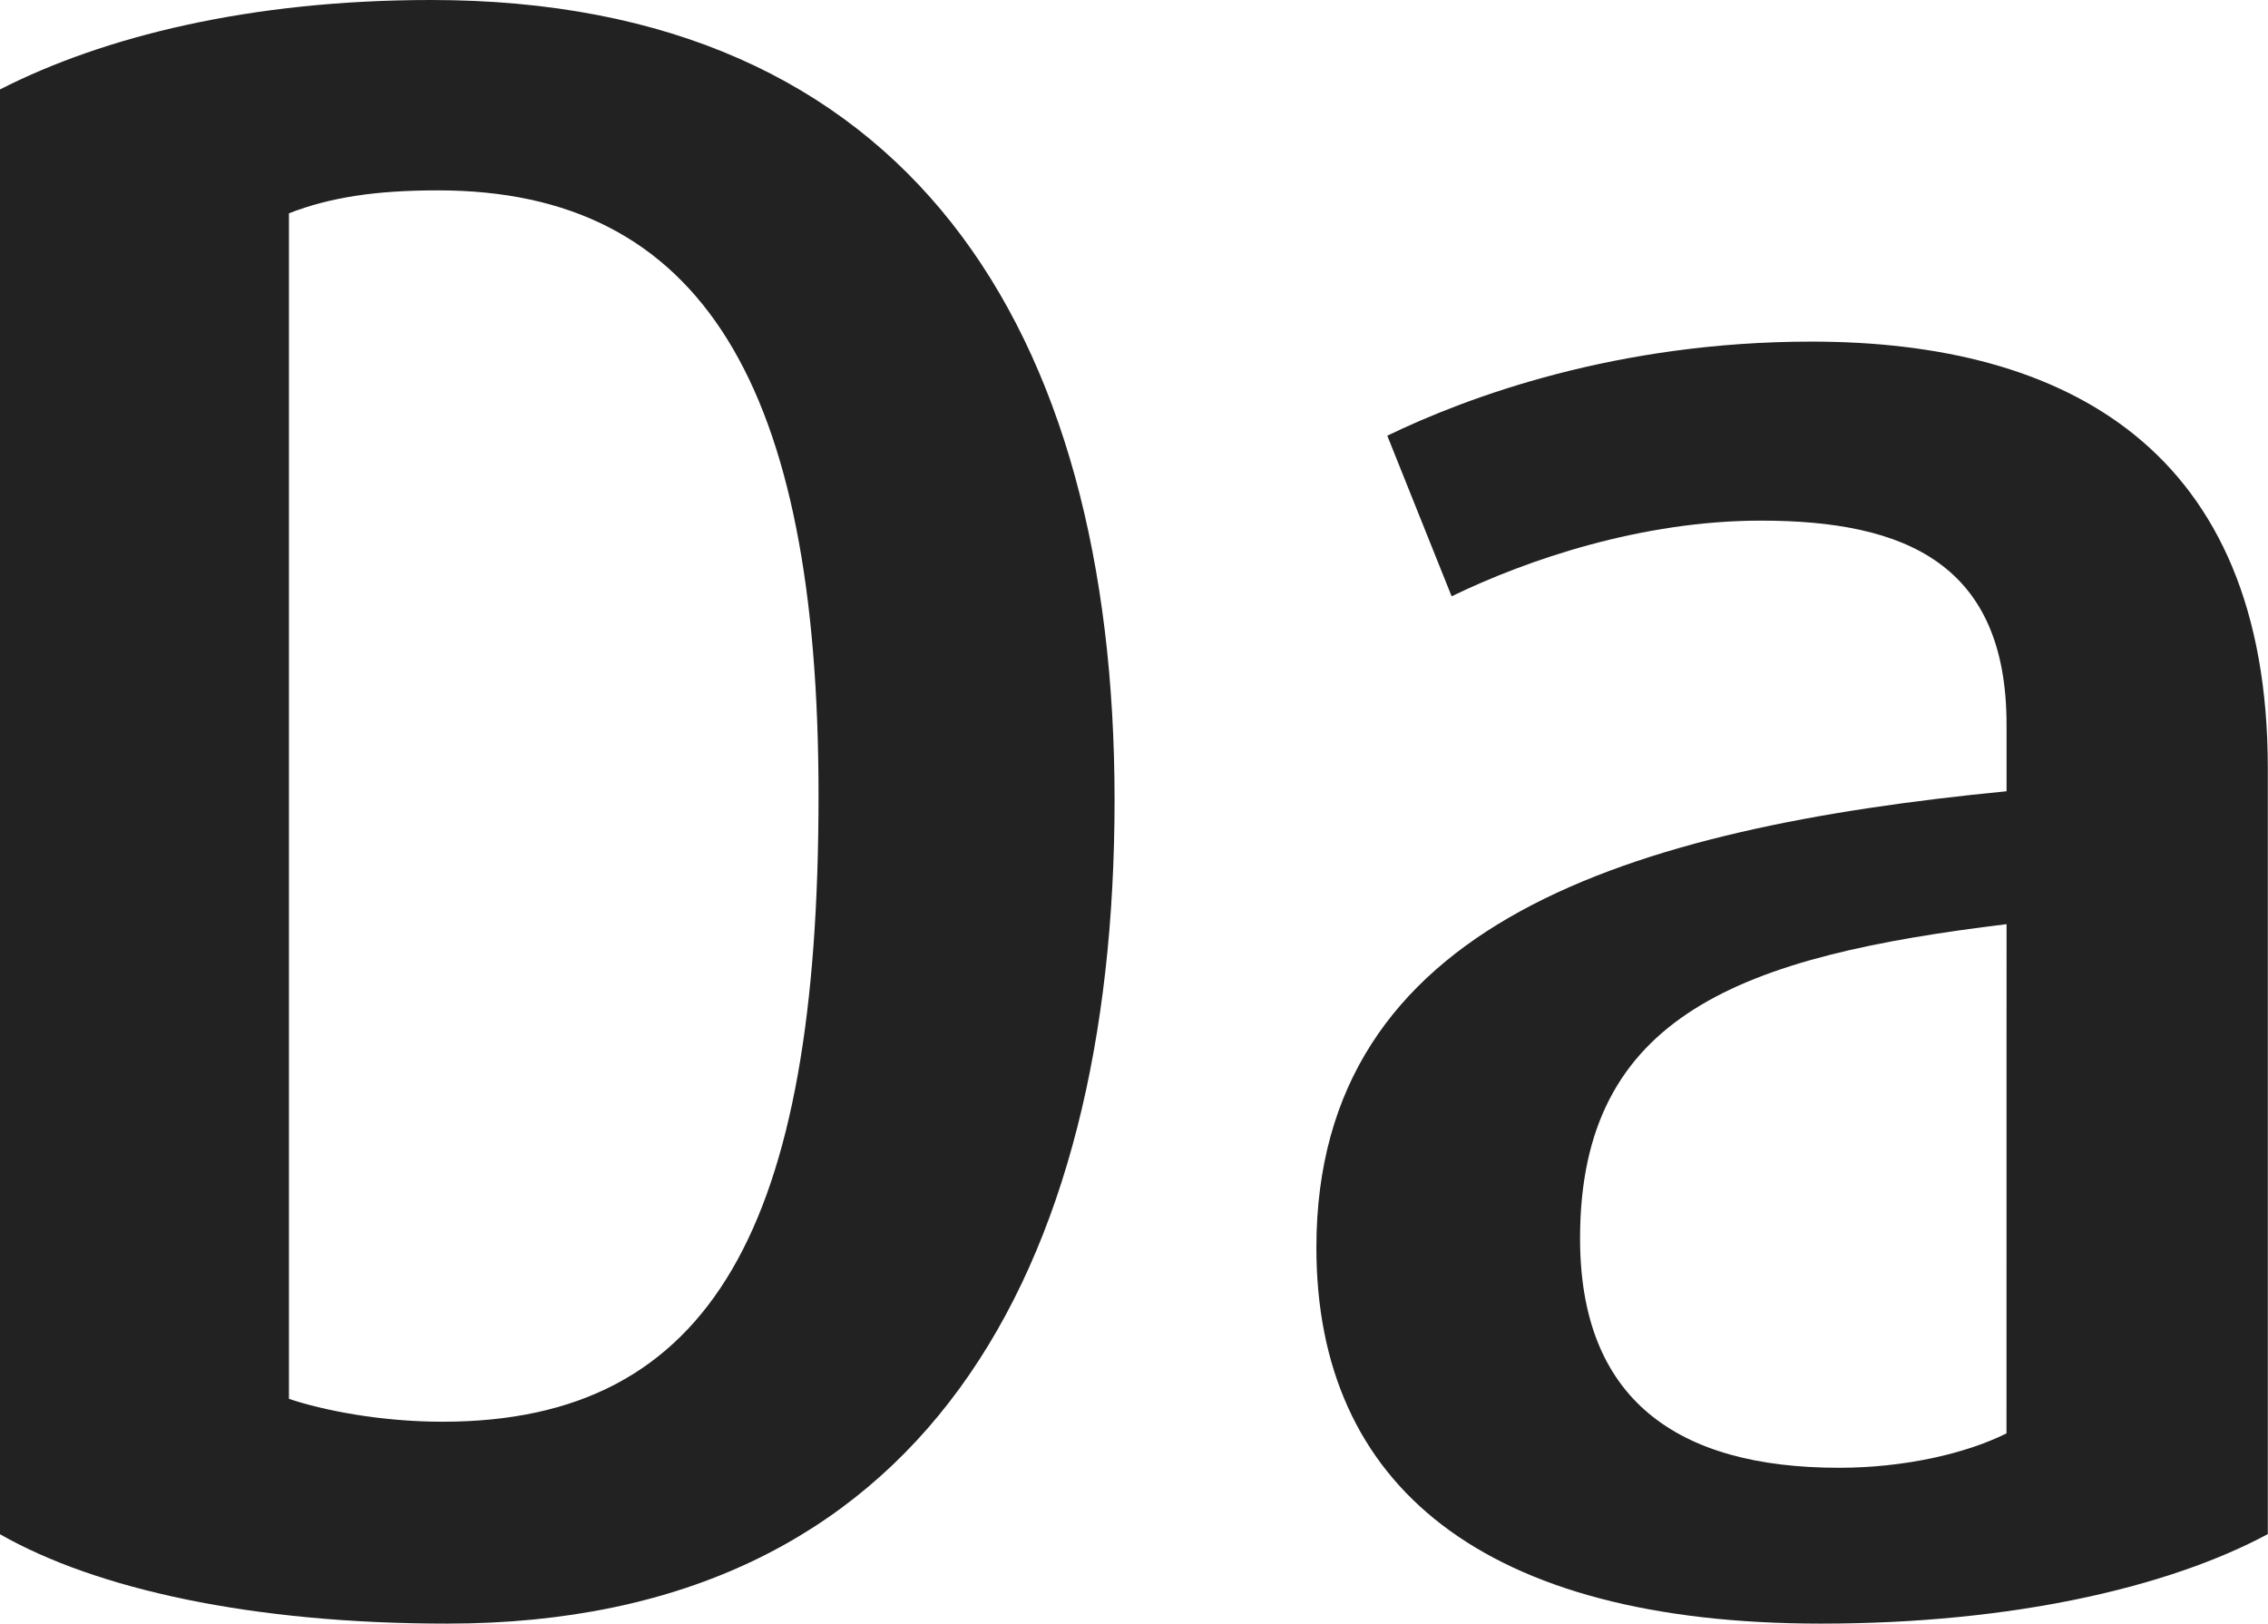
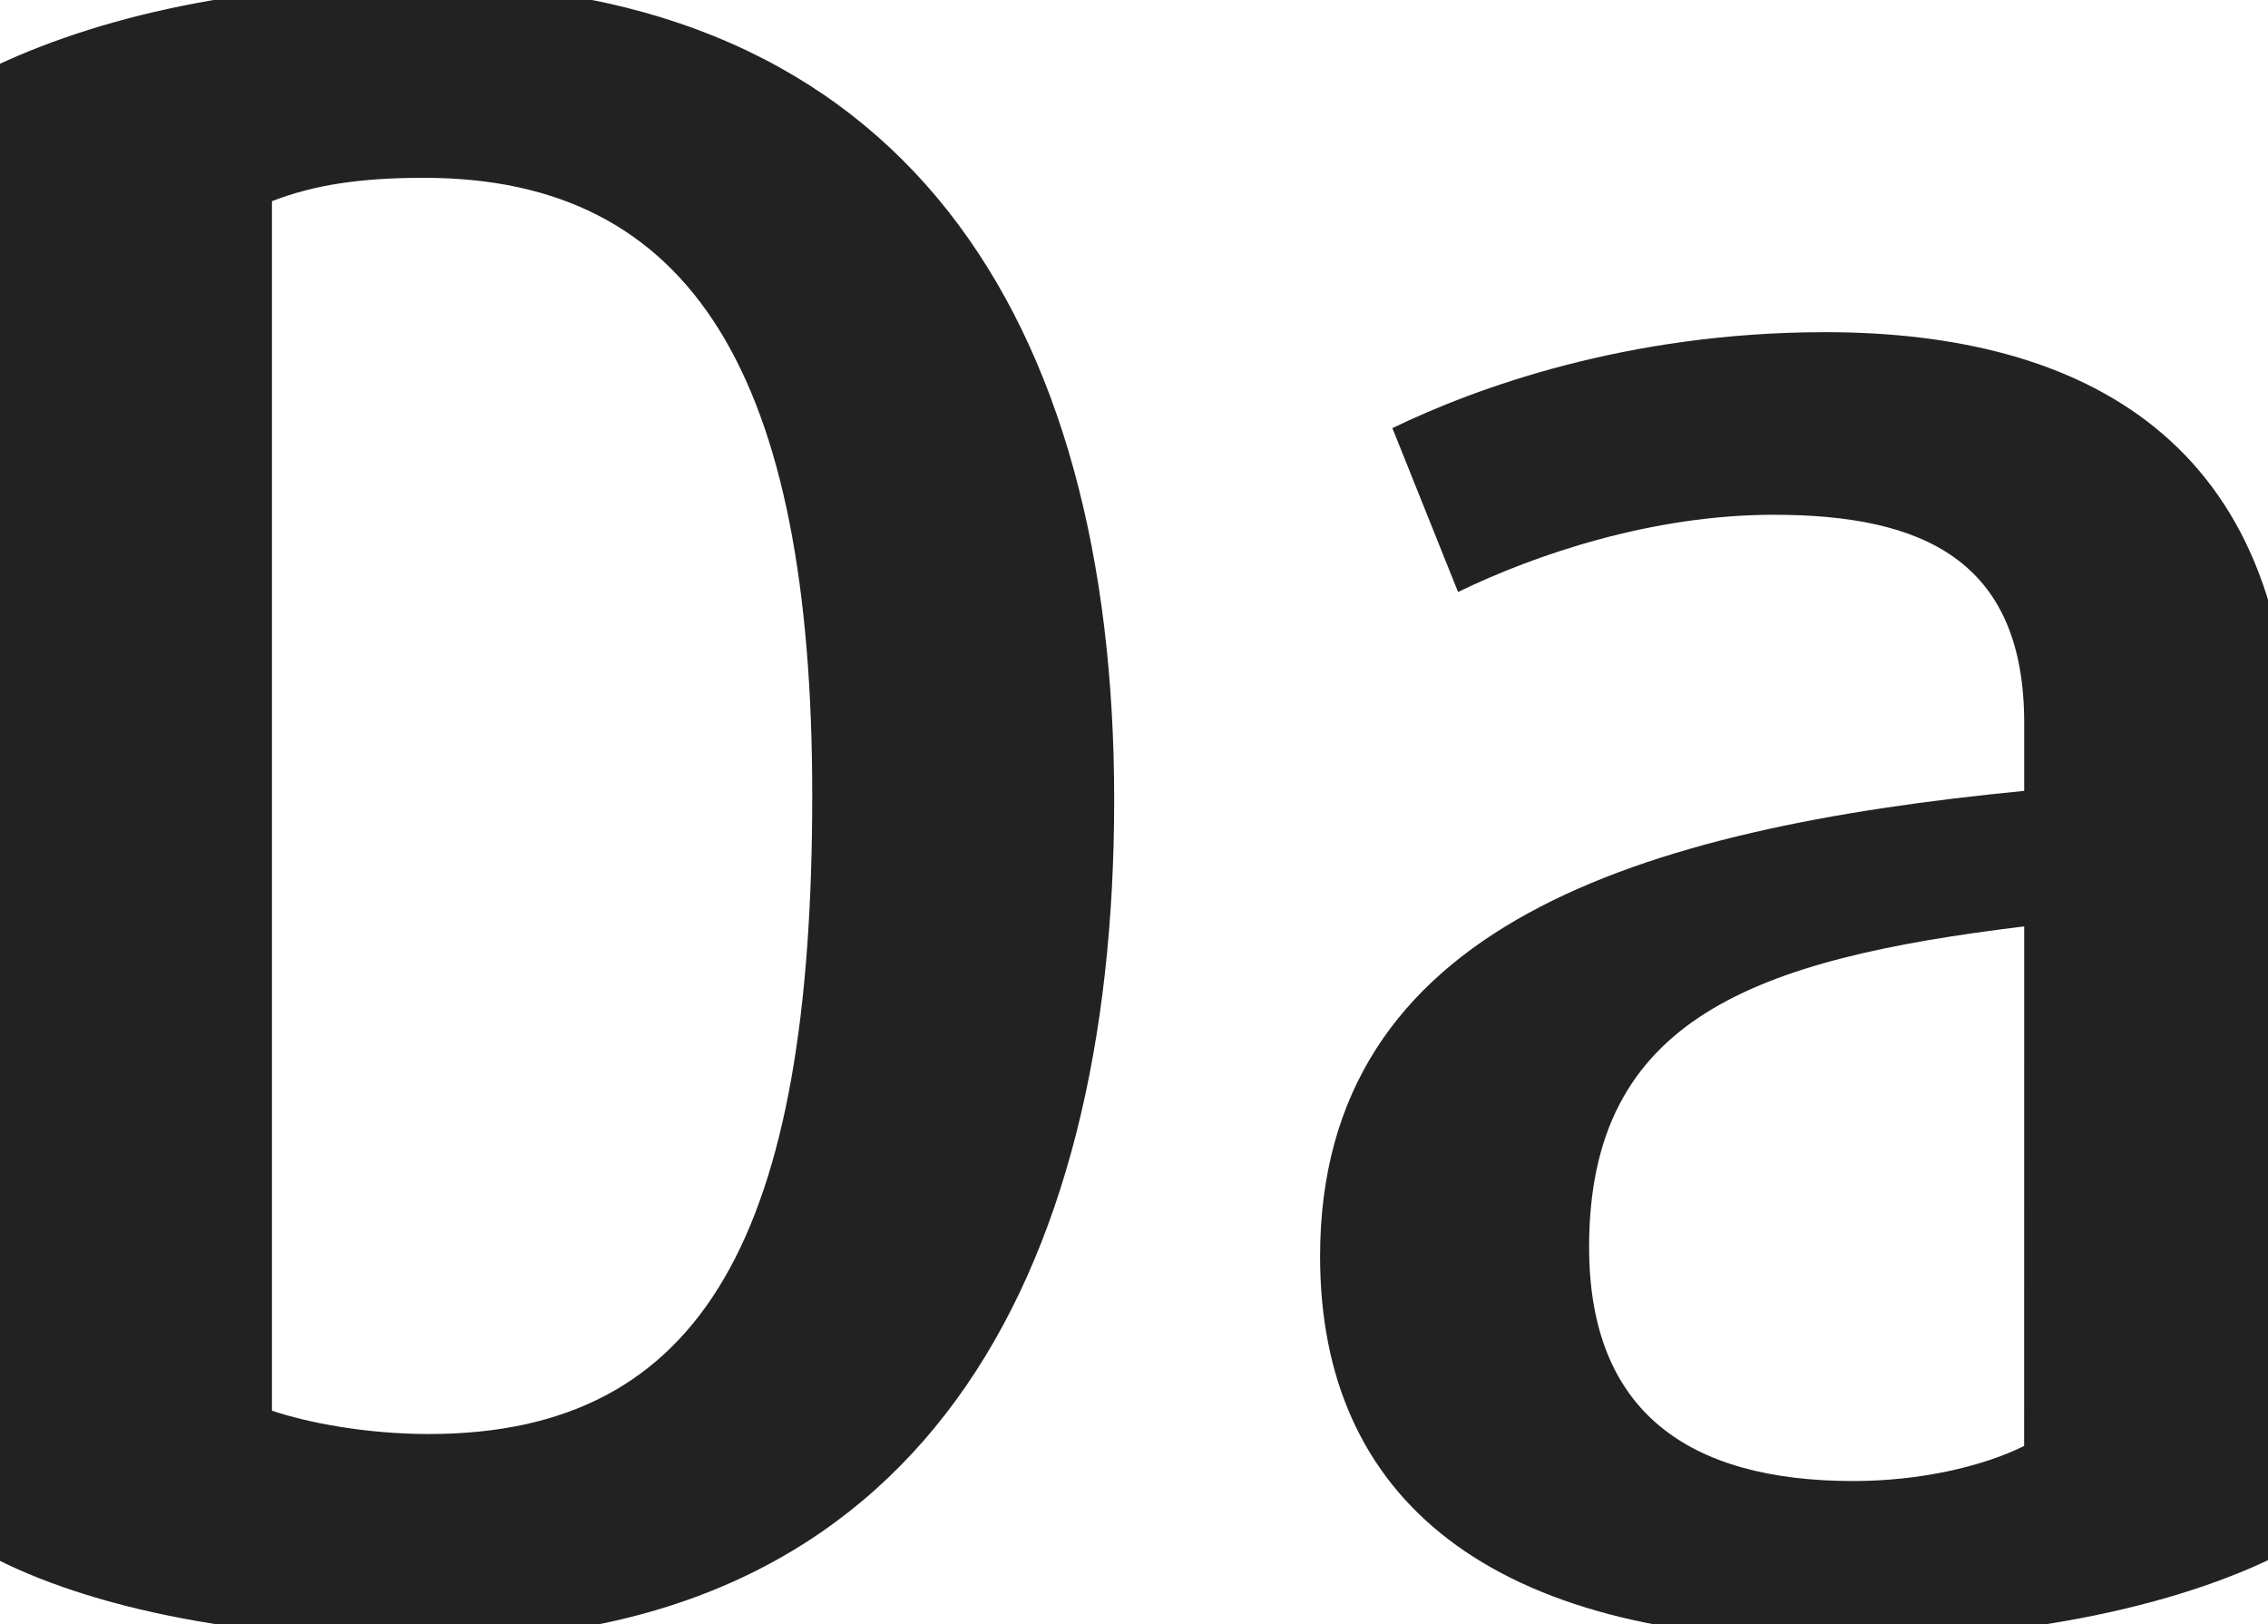
<svg xmlns="http://www.w3.org/2000/svg" version="1.1" id="Layer_1" x="0px" y="0px" width="35.602px" height="25.484px" viewBox="0 0 35.602 25.484" enable-background="new 0 0 35.602 25.484" xml:space="preserve">
  <g>
-     <path fill="#222222" d="M7.019,25.485c-3.06,0-5.507-0.54-7.019-1.403V1.404C1.62,0.576,3.923,0,6.767,0   c7.487,0,10.729,5.146,10.729,12.562C17.494,19.942,14.506,25.485,7.019,25.485z M6.875,2.988c-0.974,0-1.691,0.108-2.339,0.36   v18.609c0.54,0.181,1.438,0.359,2.412,0.359c4.246,0,5.901-3.096,5.901-9.826C12.851,6.047,11.015,2.988,6.875,2.988z" />
-     <path fill="#222222" d="M28.583,25.485c-5.291,0-7.919-2.159-7.919-5.902c0-5.11,4.932-6.587,10.834-7.163v-1.044   c0-2.521-1.583-3.204-3.854-3.204c-1.872,0-3.671,0.612-4.857,1.188l-1.01-2.521c1.262-0.611,3.602-1.477,6.659-1.477   c3.996,0,7.163,1.692,7.163,6.695V24.08C34.054,24.909,31.606,25.485,28.583,25.485z M31.498,14.506   c-4.141,0.504-6.695,1.404-6.695,4.932c0,2.521,1.512,3.601,4.067,3.601c1.008,0,1.979-0.217,2.627-0.54L31.498,14.506   L31.498,14.506z" />
+     <path fill="#222222" d="M6.801,25.742c-3.121,0-5.618-0.551-7.16-1.432V1.175C1.294,0.33,3.643-0.258,6.544-0.258   c7.638,0,10.946,5.25,10.946,12.816C17.488,20.088,14.44,25.742,6.801,25.742z M6.655,2.791c-0.994,0-1.726,0.11-2.386,0.367   v18.985c0.551,0.185,1.467,0.366,2.461,0.366c4.331,0,6.02-3.159,6.02-10.024C12.751,5.911,10.878,2.791,6.655,2.791z" />
+     <path fill="#222222" d="M28.801,25.742c-5.397,0-8.079-2.202-8.079-6.021c0-5.212,5.031-6.72,11.053-7.307v-1.065   c0-2.571-1.614-3.269-3.932-3.269c-1.91,0-3.745,0.625-4.955,1.212l-1.031-2.572c1.288-0.623,3.676-1.506,6.794-1.506   c4.077,0,7.308,1.727,7.308,6.831v12.265C34.382,25.155,31.884,25.742,28.801,25.742z M31.775,14.541   c-4.225,0.515-6.83,1.433-6.83,5.032c0,2.572,1.542,3.674,4.149,3.674c1.028,0,2.019-0.222,2.68-0.551L31.775,14.541L31.775,14.541   z" />
  </g>
</svg>
